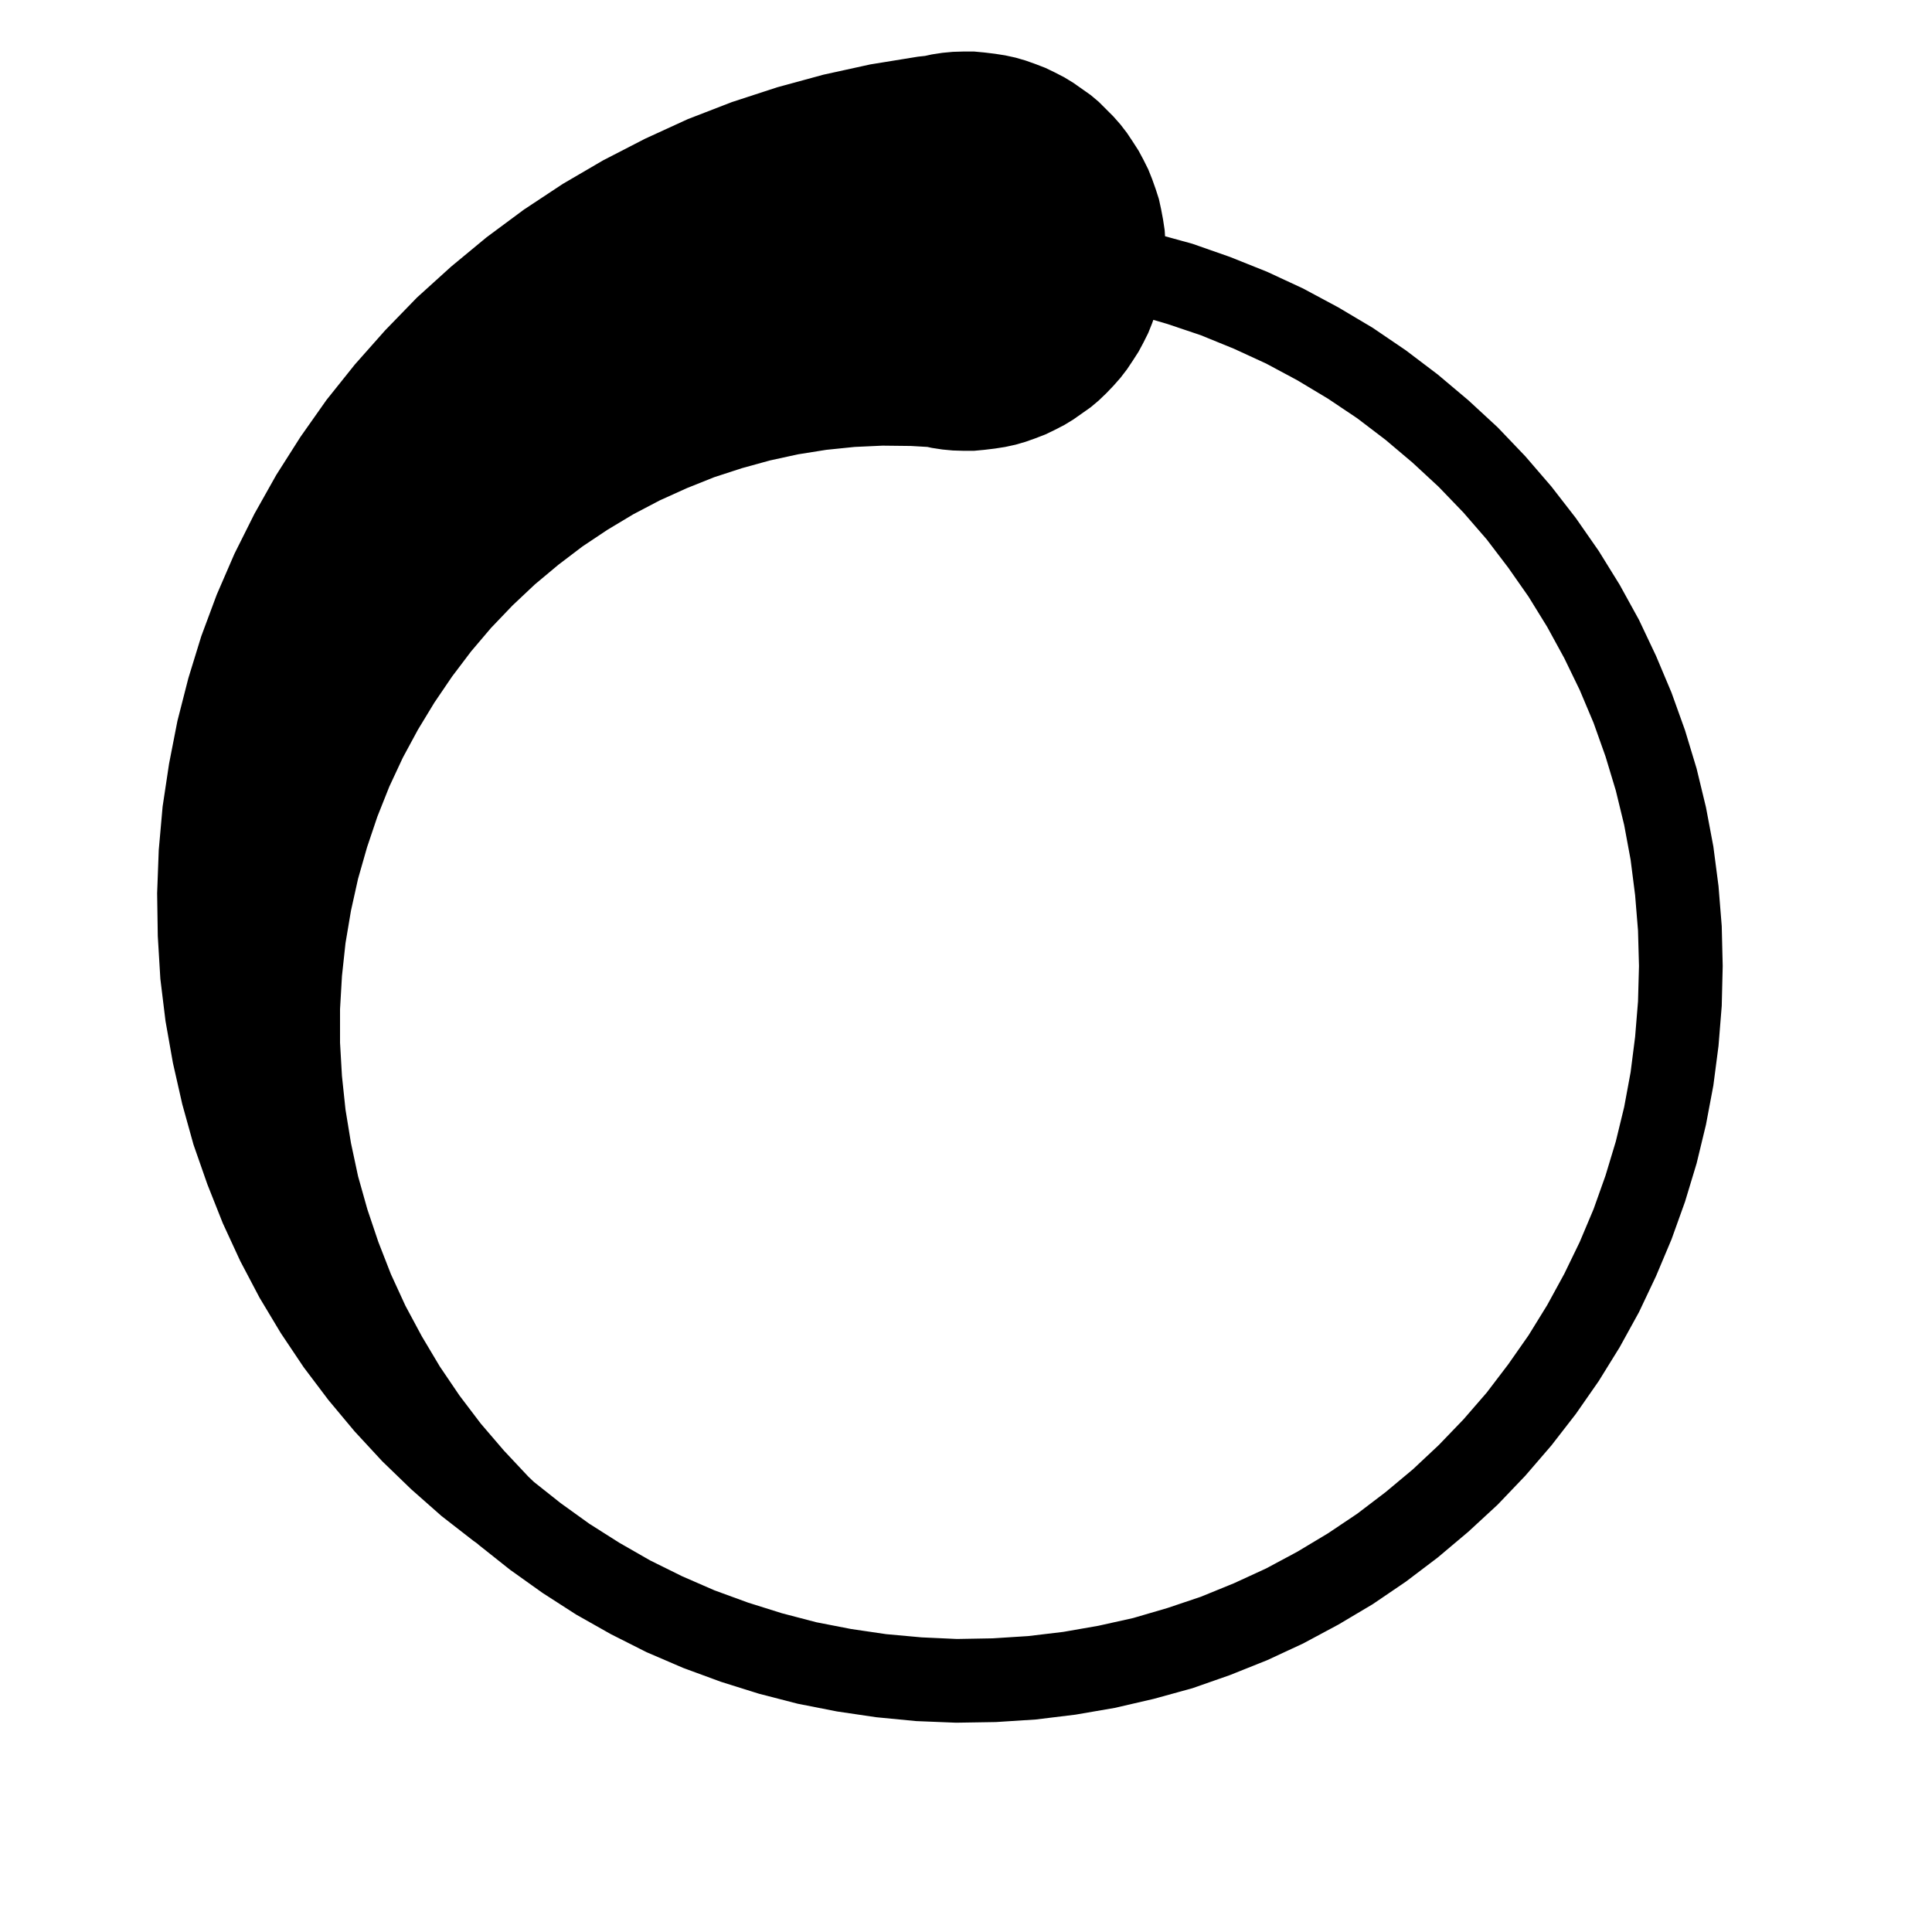
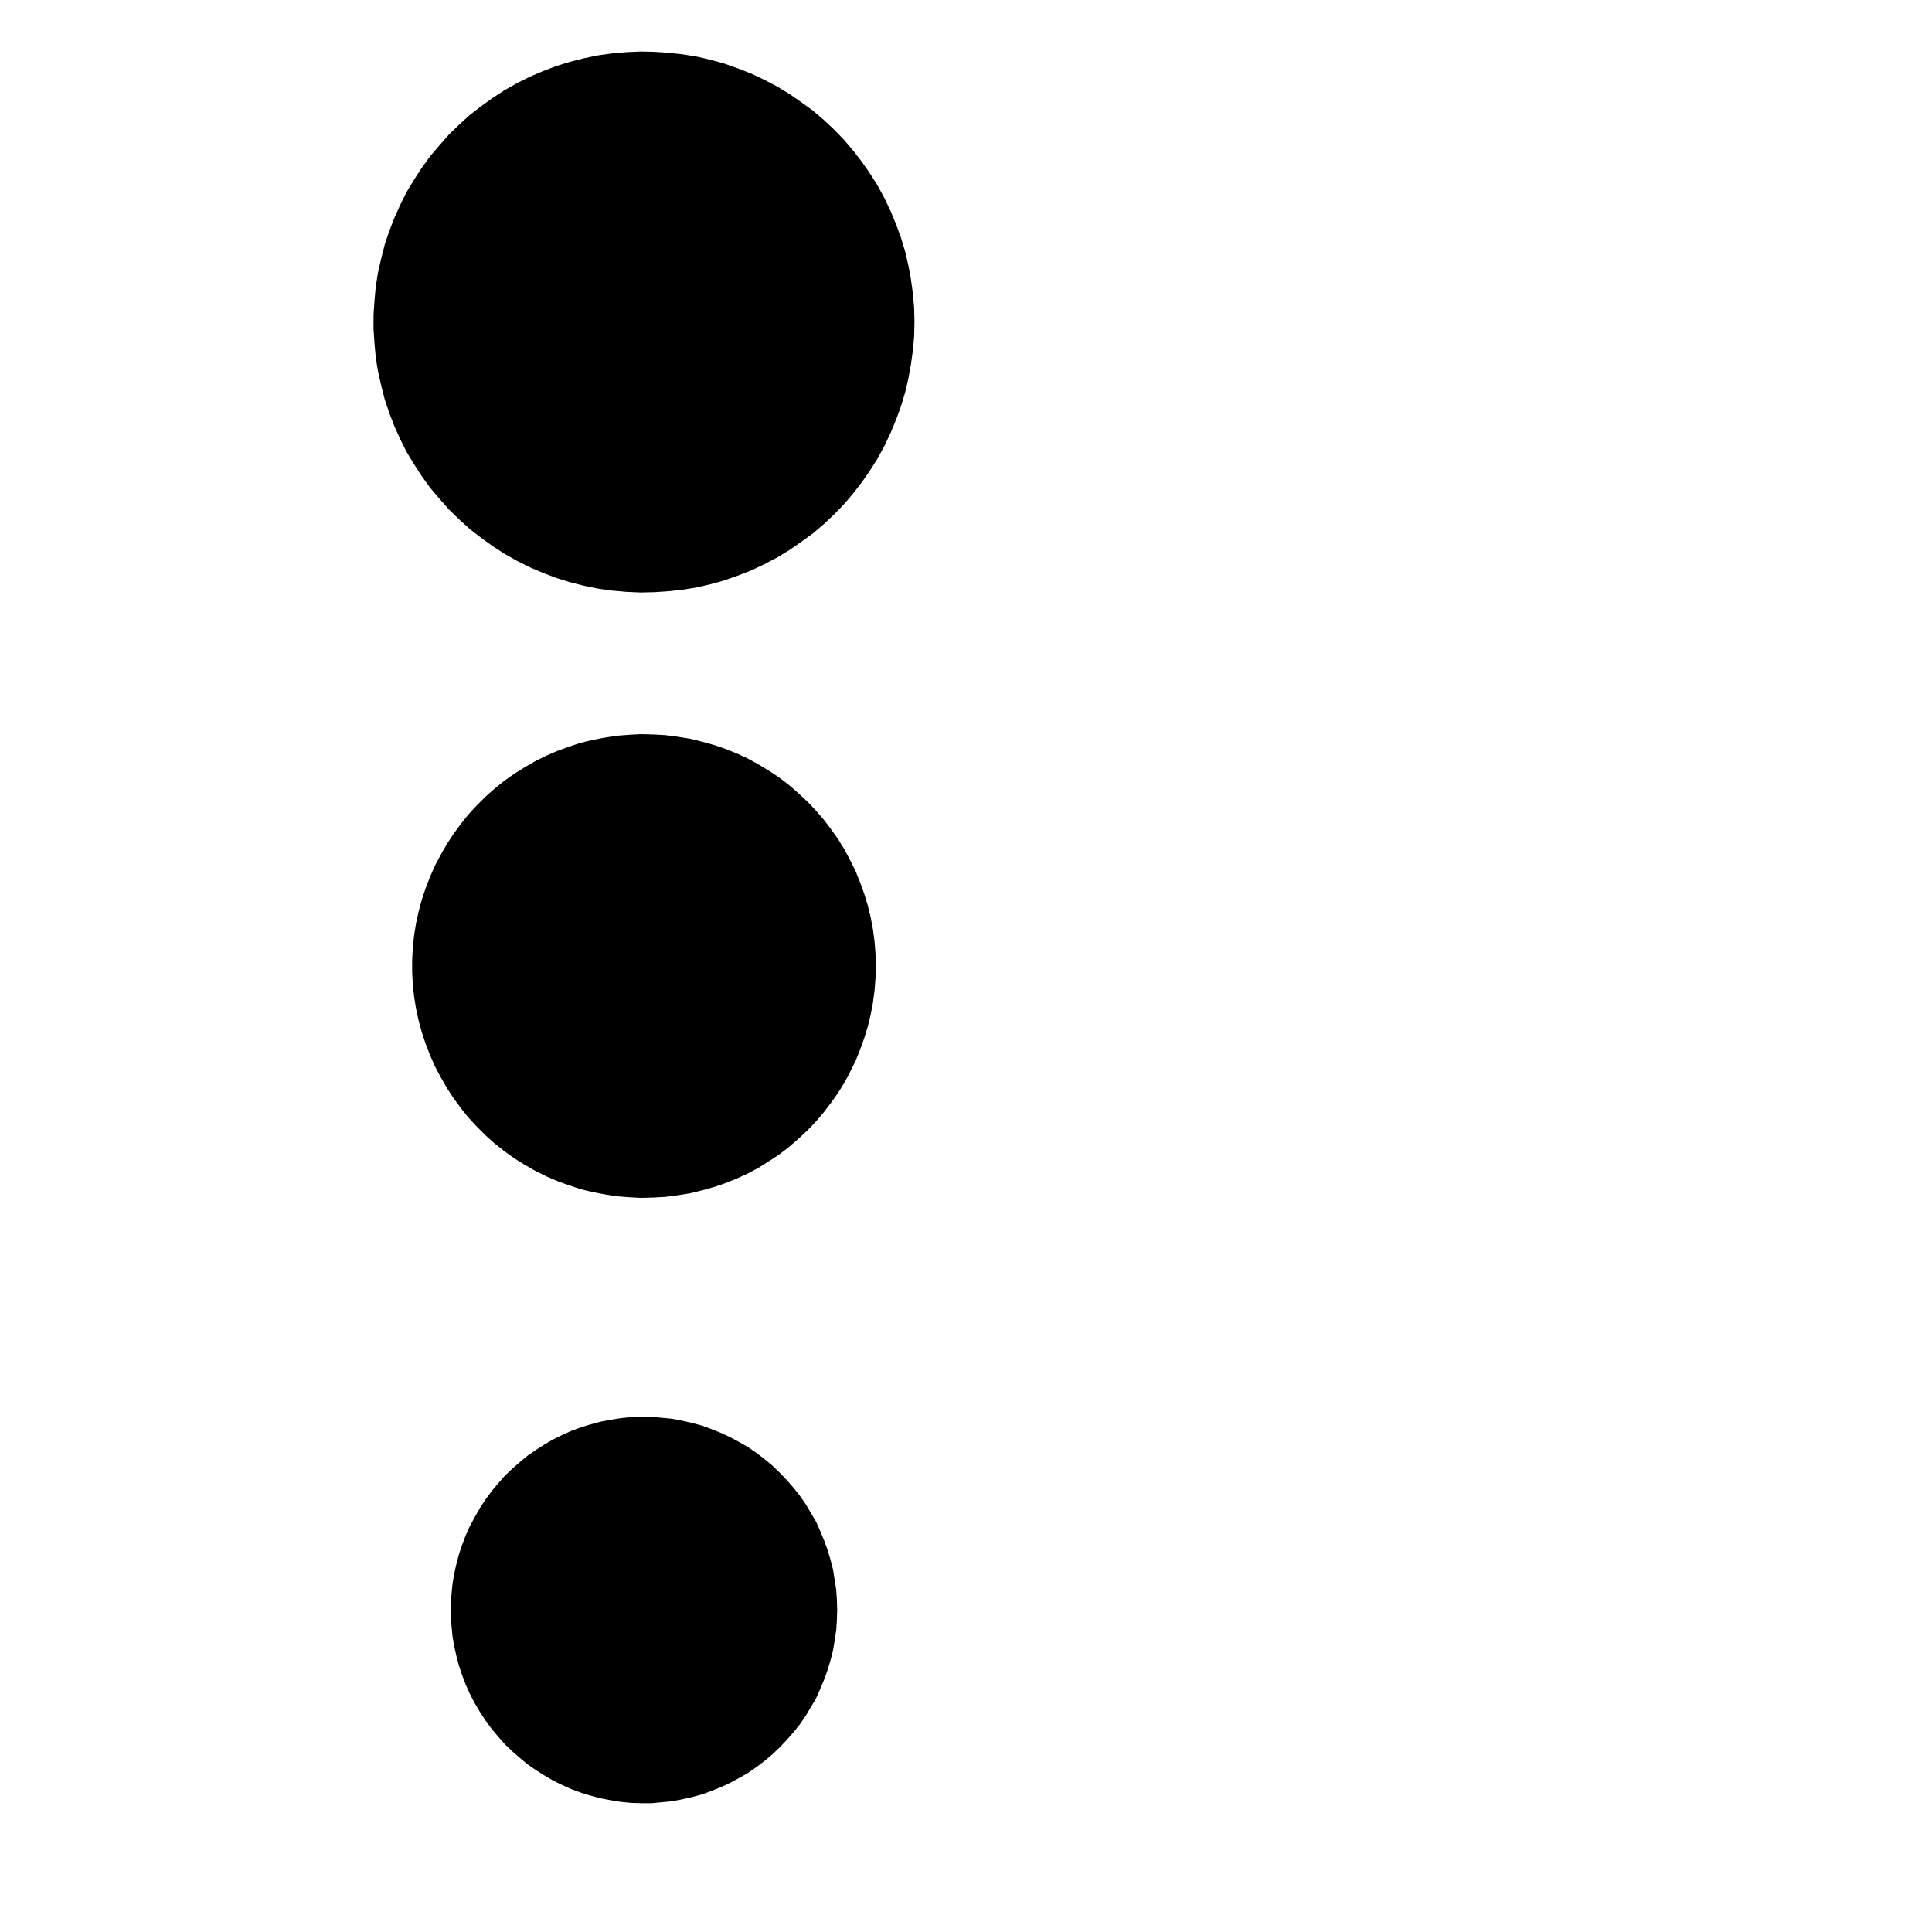
<svg viewBox="0 0 600 600">
-   <path d="M535.0,300.0L534.7,312.4L533.7,324.8L532.1,337.1L529.8,349.3L526.9,361.3L523.3,373.2L519.1,384.9L514.3,396.3L509.0,407.5L503.0,418.4L496.5,428.9L489.4,439.1L481.8,448.9L473.7,458.3L465.1,467.3L456.0,475.7L446.5,483.7L436.6,491.2L426.3,498.2L415.7,504.5L404.7,510.4L393.5,515.6L382.0,520.2L370.3,524.3L358.3,527.6L346.2,530.4L334.0,532.5L321.7,534.0L309.3,534.8L296.9,535.0L284.5,534.5L272.1,533.3L259.9,531.5L247.7,529.1L235.7,526.0L223.9,522.3L212.2,518.0L200.8,513.1L189.7,507.5L178.9,501.4L168.5,494.7L158.4,487.5L148.7,479.8L139.4,471.6L130.6,462.8L122.2,453.7L114.4,444.1L107.0,434.1L100.2,423.7L93.9,413.0L88.3,402.0L83.2,390.6L78.7,379.1L74.8,367.3L71.6,355.3L69.0,343.2L67.0,330.9L65.7,318.6L65.1,306.2L65.1,293.8L65.7,281.4L67.0,269.1L69.0,256.8L71.6,244.7L74.8,232.7L78.7,220.9L83.2,209.4L88.3,198.0L93.9,187.0L100.2,176.3L107.0,165.9L114.4,155.9L122.2,146.3L130.6,137.2L139.4,128.4L148.7,120.2L158.4,112.5L168.5,105.3L178.9,98.6L189.7,92.5L200.8,86.9L212.2,82.0L223.8,77.7L235.7,74.0L247.7,70.9L259.9,68.5L272.1,66.7L284.5,65.5L296.9,65.0L309.3,65.2L321.7,66.0L334.0,67.5L346.2,69.6L358.3,72.4L370.3,75.7L382.0,79.8L393.5,84.4L404.7,89.6L415.7,95.5L426.3,101.8L436.6,108.8L446.5,116.3L456.0,124.3L465.1,132.7L473.7,141.7L481.8,151.1L489.4,160.9L496.5,171.1L503.0,181.6L509.0,192.5L514.3,203.7L519.1,215.1L523.3,226.8L526.9,238.7L529.8,250.7L532.1,262.9L533.7,275.2L534.7,287.6L535.0,300.0ZM509.0,300.0L508.7,289.0L507.8,278.0L506.4,267.0L504.4,256.2L501.8,245.5L498.6,234.9L494.9,224.5L490.6,214.3L485.8,204.4L480.5,194.7L474.7,185.3L468.4,176.3L461.7,167.5L454.5,159.2L446.8,151.2L438.7,143.7L430.3,136.6L421.5,129.9L412.4,123.8L402.9,118.1L393.2,112.9L383.2,108.3L372.9,104.1L362.5,100.6L351.9,97.5L341.1,95.1L330.2,93.2L319.3,91.9L308.3,91.2L297.2,91.0L286.2,91.5L275.2,92.5L264.3,94.1L253.5,96.2L242.8,99.0L232.3,102.3L221.9,106.1L211.8,110.5L201.9,115.4L192.3,120.9L183.0,126.8L174.0,133.2L165.4,140.1L157.2,147.4L149.3,155.2L141.9,163.3L134.9,171.9L128.4,180.8L122.3,190.0L116.7,199.5L111.7,209.3L107.2,219.4L103.2,229.7L99.8,240.2L96.9,250.8L94.6,261.6L92.8,272.5L91.7,283.5L91.1,294.5L91.1,305.5L91.7,316.5L92.8,327.5L94.6,338.4L96.9,349.2L99.8,359.8L103.2,370.3L107.2,380.6L111.7,390.7L116.7,400.5L122.3,410.0L128.4,419.3L134.9,428.1L141.9,436.7L149.3,444.8L157.2,452.6L165.4,459.9L174.1,466.8L183.0,473.2L192.3,479.1L201.9,484.6L211.8,489.5L221.9,493.9L232.3,497.7L242.8,501.0L253.5,503.8L264.3,505.9L275.2,507.5L286.2,508.5L297.2,509.0L308.3,508.8L319.3,508.1L330.2,506.8L341.1,504.9L351.9,502.5L362.5,499.4L372.9,495.9L383.2,491.7L393.2,487.1L402.9,481.9L412.4,476.2L421.5,470.1L430.3,463.4L438.8,456.3L446.8,448.8L454.5,440.8L461.7,432.5L468.4,423.7L474.7,414.7L480.5,405.3L485.8,395.6L490.6,385.7L494.9,375.5L498.6,365.1L501.8,354.5L504.4,343.8L506.4,333.0L507.8,322.0L508.7,311.0L509.0,300.0ZM375.9,508.6L364.9,512.6L353.6,516.1L342.2,519.1L330.7,521.5L318.9,523.4L307.1,524.6L295.2,525.3L283.3,525.4L271.3,524.8L259.3,523.7L247.4,521.9L235.6,519.5L223.8,516.5L212.2,512.8L200.7,508.6L189.4,503.8L178.4,498.3L167.6,492.3L157.1,485.7L147.0,478.5L137.1,470.8L127.7,462.5L118.7,453.8L110.1,444.5L102.0,434.8L94.3,424.6L87.2,414.0L80.6,403.0L74.6,391.6L69.2,379.9L64.4,367.8L60.1,355.5L56.6,342.9L53.7,330.1L51.4,317.1L49.8,304.0L49.0,290.7L48.8,277.4L49.3,264.0L50.5,250.5L52.5,237.2L55.1,223.9L58.5,210.6L62.5,197.6L67.3,184.7L72.8,172.0L79.0,159.6L85.8,147.5L93.3,135.7L101.4,124.2L110.2,113.2L119.6,102.6L129.5,92.4L140.1,82.8L151.1,73.7L162.7,65.1L174.8,57.1L187.3,49.8L200.3,43.1L213.6,37.0L227.3,31.7L241.4,27.1L255.7,23.2L270.3,20.0L285.1,17.6L300.0,16.0L300.0,140.0L291.5,139.0L282.9,138.5L274.1,138.4L265.4,138.8L256.6,139.7L247.8,141.1L239.1,143.0L230.4,145.4L221.8,148.2L213.3,151.6L204.9,155.4L196.7,159.7L188.7,164.5L180.9,169.7L173.4,175.4L166.1,181.5L159.2,188.0L152.5,195.0L146.3,202.3L140.4,210.1L134.9,218.2L129.8,226.6L125.1,235.3L120.9,244.3L117.2,253.6L114.0,263.1L111.2,272.9L109.0,282.8L107.3,292.9L106.2,303.1L105.6,313.4L105.6,323.8L106.2,334.2L107.3,344.6L109.0,355.0L111.2,365.3L114.1,375.6L117.5,385.7L121.4,395.7L125.9,405.5L131.0,415.0L136.6,424.4L142.7,433.4L149.3,442.1L156.5,450.5L164.1,458.6L172.1,466.2L180.6,473.4L189.5,480.2L198.8,486.5L208.5,492.3L218.5,497.6L228.8,502.3L239.4,506.5L250.2,510.1L261.2,513.2L272.5,515.6L283.9,517.4L295.4,518.6L307.0,519.1L318.6,519.0L330.2,518.3L341.8,516.9L353.3,514.8L364.7,512.1L375.9,508.6ZM362.0,78.0L361.9,81.3L361.7,84.5L361.2,87.8L360.6,91.0L359.9,94.2L358.9,97.3L357.8,100.4L356.6,103.4L355.1,106.4L353.6,109.2L351.8,112.0L350.0,114.7L348.0,117.3L345.8,119.8L343.6,122.1L341.2,124.4L338.7,126.5L336.0,128.4L333.3,130.3L330.5,132.0L327.6,133.5L324.7,134.9L321.6,136.1L318.5,137.2L315.4,138.1L312.2,138.8L309.0,139.3L305.7,139.7L302.5,140.0L299.2,140.0L295.9,139.9L292.7,139.6L289.4,139.1L286.2,138.4L283.0,137.6L279.9,136.7L276.8,135.5L273.8,134.2L270.9,132.8L268.1,131.1L265.3,129.4L262.6,127.5L260.1,125.4L257.6,123.3L255.3,121.0L253.1,118.5L251.0,116.0L249.1,113.4L247.3,110.6L245.6,107.8L244.1,104.9L242.8,101.9L241.6,98.9L240.6,95.8L239.7,92.6L239.1,89.4L238.5,86.2L238.2,82.9L238.0,79.6L238.0,76.4L238.2,73.1L238.5,69.8L239.1,66.6L239.7,63.4L240.6,60.2L241.6,57.1L242.8,54.1L244.1,51.1L245.6,48.2L247.3,45.4L249.1,42.6L251.0,40.0L253.1,37.5L255.3,35.0L257.6,32.7L260.1,30.6L262.6,28.5L265.3,26.6L268.1,24.9L270.9,23.2L273.8,21.8L276.8,20.5L279.9,19.3L283.0,18.4L286.2,17.6L289.4,16.9L292.7,16.4L295.9,16.1L299.2,16.0L302.5,16.0L305.7,16.3L309.0,16.7L312.2,17.2L315.4,17.9L318.5,18.8L321.6,19.9L324.7,21.1L327.6,22.5L330.5,24.0L333.3,25.7L336.0,27.6L338.7,29.5L341.2,31.6L343.5,33.9L345.8,36.2L348.0,38.7L350.0,41.3L351.8,44.0L353.6,46.8L355.1,49.6L356.6,52.6L357.8,55.6L358.9,58.7L359.9,61.8L360.6,65.0L361.2,68.2L361.7,71.5L361.9,74.7L362.0,78.0Z" />
+   <path d="M284.0,100.0L283.9,104.4L283.5,108.9L282.9,113.2L282.1,117.6L281.1,121.9L279.8,126.2L278.3,130.3L276.6,134.4L274.7,138.4L272.6,142.3L270.2,146.1L267.7,149.7L265.0,153.2L262.1,156.6L259.0,159.8L255.8,162.8L252.4,165.7L248.8,168.3L245.2,170.8L241.4,173.1L237.4,175.2L233.4,177.1L229.3,178.7L225.1,180.2L220.8,181.4L216.5,182.4L212.2,183.1L207.8,183.6L203.3,183.9L198.9,184.0L194.5,183.8L190.0,183.4L185.7,182.8L181.3,181.9L177.0,180.8L172.8,179.5L168.6,177.9L164.6,176.2L160.6,174.2L156.7,172.0L153.0,169.6L149.4,167.0L145.9,164.3L142.6,161.3L139.4,158.2L136.5,154.9L133.6,151.5L131.0,147.9L128.6,144.2L126.3,140.4L124.3,136.4L122.5,132.4L120.9,128.3L119.5,124.1L118.4,119.8L117.4,115.4L116.7,111.1L116.3,106.6L116.0,102.2L116.0,97.8L116.3,93.4L116.7,88.9L117.4,84.6L118.4,80.2L119.5,75.9L120.9,71.7L122.5,67.6L124.3,63.6L126.3,59.6L128.6,55.8L131.0,52.1L133.6,48.5L136.5,45.1L139.4,41.8L142.6,38.7L145.9,35.7L149.4,33.0L153.0,30.4L156.7,28.0L160.6,25.8L164.6,23.8L168.6,22.1L172.8,20.5L177.0,19.2L181.3,18.1L185.7,17.2L190.0,16.6L194.5,16.2L198.9,16.0L203.3,16.1L207.7,16.4L212.2,16.9L216.5,17.6L220.8,18.6L225.1,19.8L229.3,21.3L233.4,22.9L237.4,24.8L241.4,26.9L245.2,29.2L248.8,31.7L252.4,34.3L255.8,37.2L259.0,40.2L262.1,43.4L265.0,46.8L267.7,50.3L270.2,53.9L272.6,57.7L274.7,61.6L276.6,65.6L278.3,69.7L279.8,73.8L281.1,78.1L282.1,82.4L282.9,86.7L283.5,91.1L283.9,95.6L284.0,100.0ZM272.0,300.0L271.9,303.8L271.6,307.6L271.1,311.4L270.4,315.1L269.5,318.8L268.4,322.4L267.1,326.0L265.7,329.5L264.0,332.9L262.2,336.3L260.2,339.5L258.0,342.6L255.7,345.6L253.2,348.5L250.6,351.2L247.8,353.8L244.9,356.3L241.9,358.6L238.7,360.7L235.5,362.7L232.1,364.5L228.6,366.1L225.1,367.5L221.5,368.7L217.9,369.7L214.2,370.6L210.4,371.2L206.6,371.7L202.9,371.9L199.0,372.0L195.3,371.8L191.5,371.5L187.7,370.9L184.0,370.2L180.3,369.3L176.7,368.1L173.1,366.8L169.6,365.3L166.2,363.6L162.9,361.7L159.7,359.7L156.6,357.5L153.6,355.1L150.8,352.6L148.1,349.9L145.5,347.1L143.1,344.1L140.9,341.1L138.8,337.9L136.9,334.6L135.1,331.2L133.6,327.8L132.2,324.2L131.0,320.6L130.0,316.9L129.2,313.2L128.6,309.5L128.2,305.7L128.0,301.9L128.0,298.1L128.2,294.3L128.6,290.5L129.2,286.8L130.0,283.1L131.0,279.4L132.2,275.8L133.6,272.2L135.1,268.8L136.9,265.4L138.8,262.1L140.9,258.9L143.1,255.9L145.5,252.9L148.1,250.1L150.8,247.4L153.6,244.9L156.6,242.5L159.7,240.3L162.9,238.3L166.2,236.4L169.6,234.7L173.1,233.2L176.7,231.9L180.3,230.7L184.0,229.8L187.7,229.1L191.5,228.5L195.3,228.2L199.0,228.0L202.8,228.1L206.6,228.3L210.4,228.8L214.2,229.4L217.9,230.3L221.5,231.3L225.1,232.5L228.6,233.9L232.1,235.5L235.4,237.3L238.7,239.3L241.9,241.4L244.9,243.7L247.8,246.2L250.6,248.8L253.2,251.5L255.7,254.4L258.0,257.4L260.2,260.5L262.2,263.7L264.0,267.1L265.7,270.5L267.1,274.0L268.4,277.6L269.5,281.2L270.4,284.9L271.1,288.6L271.6,292.4L271.9,296.2L272.0,300.0ZM260.0,500.0L259.9,503.2L259.7,506.3L259.2,509.5L258.7,512.6L257.9,515.7L257.0,518.7L255.9,521.7L254.7,524.6L253.4,527.5L251.8,530.2L250.2,532.9L248.4,535.5L246.4,538.0L244.3,540.4L242.1,542.7L239.8,544.9L237.4,546.9L234.9,548.8L232.3,550.6L229.5,552.2L226.7,553.7L223.9,555.0L220.9,556.2L217.9,557.3L214.9,558.1L211.8,558.8L208.7,559.4L205.5,559.7L202.4,560.0L199.2,560.0L196.0,559.9L192.9,559.6L189.8,559.1L186.6,558.5L183.6,557.7L180.6,556.8L177.6,555.7L174.7,554.4L171.8,553.0L169.1,551.4L166.4,549.7L163.8,547.9L161.4,545.9L159.0,543.8L156.7,541.6L154.6,539.2L152.6,536.8L150.7,534.2L149.0,531.6L147.4,528.9L145.9,526.0L144.6,523.1L143.5,520.2L142.5,517.2L141.7,514.1L141.0,511.0L140.5,507.9L140.2,504.7L140.0,501.6L140.0,498.4L140.2,495.3L140.5,492.1L141.0,489.0L141.7,485.9L142.5,482.8L143.5,479.8L144.6,476.9L145.9,474.0L147.4,471.2L149.0,468.4L150.7,465.8L152.6,463.2L154.6,460.8L156.7,458.4L159.0,456.2L161.4,454.1L163.8,452.1L166.4,450.3L169.1,448.6L171.8,447.0L174.7,445.6L177.6,444.3L180.6,443.2L183.6,442.3L186.6,441.5L189.8,440.9L192.9,440.4L196.0,440.1L199.2,440.0L202.4,440.0L205.5,440.3L208.7,440.6L211.8,441.2L214.9,441.9L217.9,442.7L220.9,443.8L223.9,445.0L226.7,446.3L229.5,447.8L232.3,449.4L234.9,451.2L237.4,453.1L239.8,455.1L242.1,457.3L244.3,459.6L246.4,462.0L248.4,464.5L250.2,467.1L251.8,469.8L253.4,472.5L254.7,475.4L255.9,478.3L257.0,481.3L257.9,484.3L258.7,487.4L259.2,490.5L259.7,493.7L259.9,496.8L260.0,500.0Z" />
</svg>
